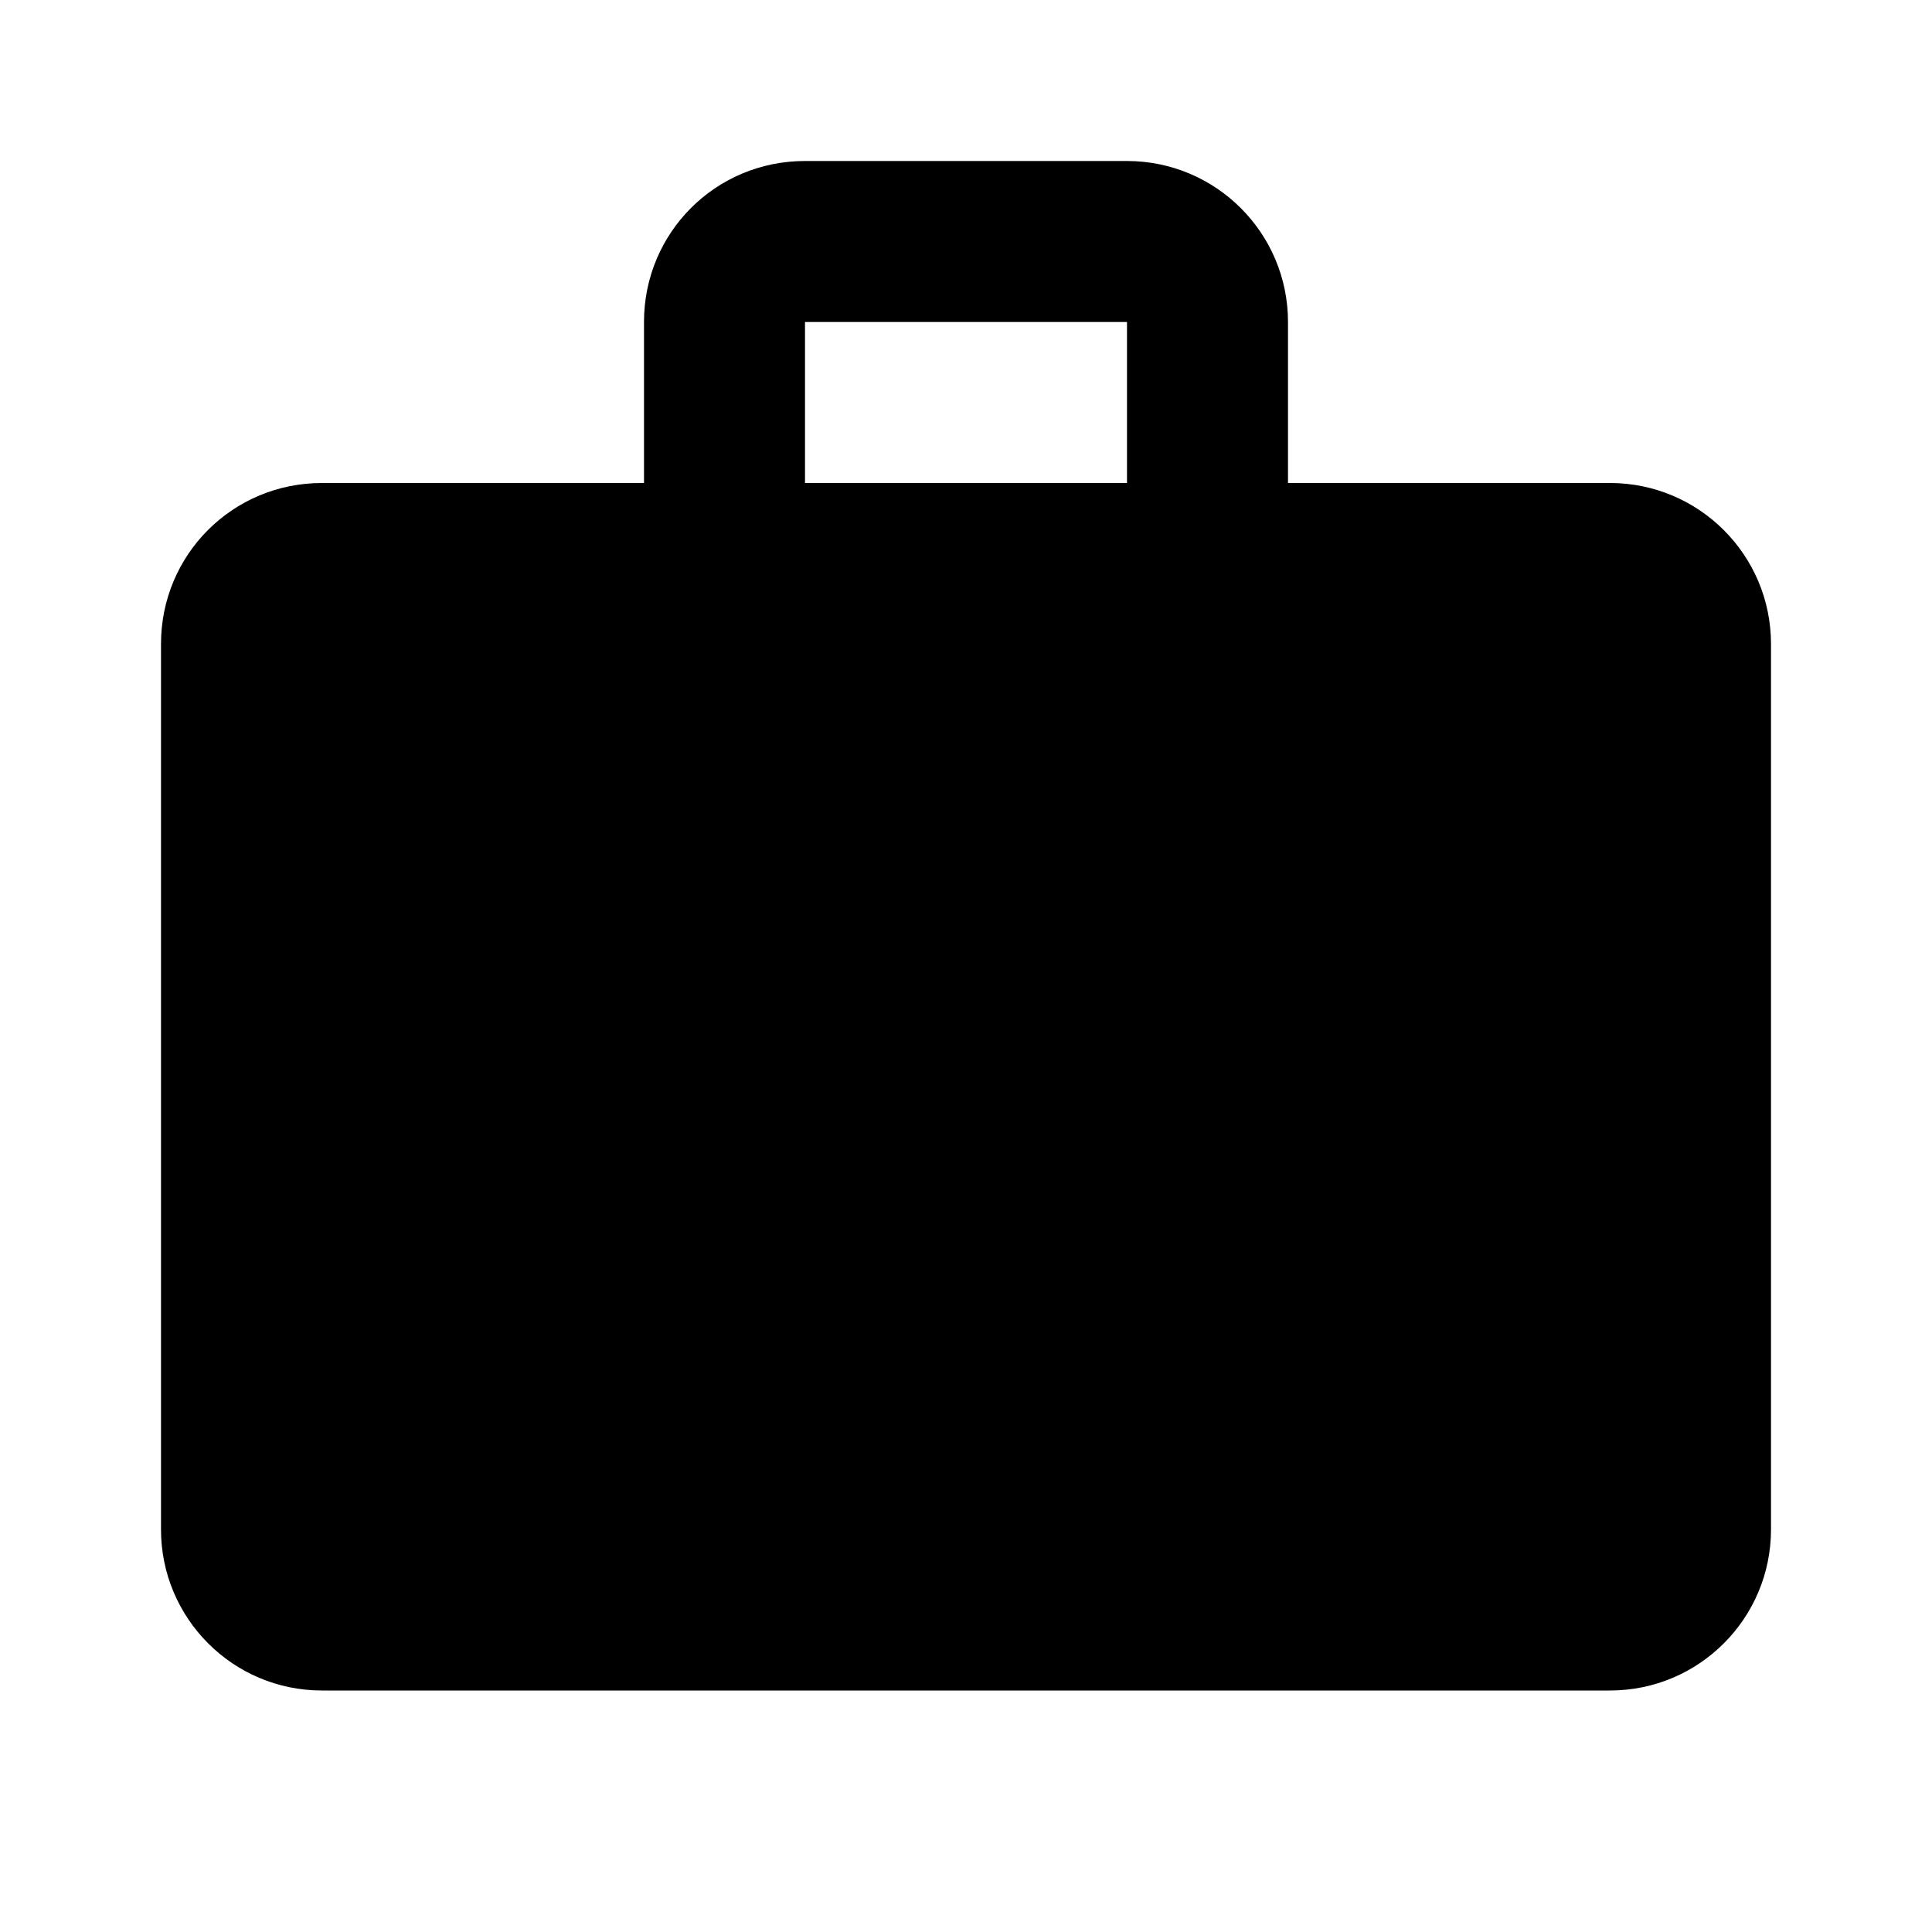
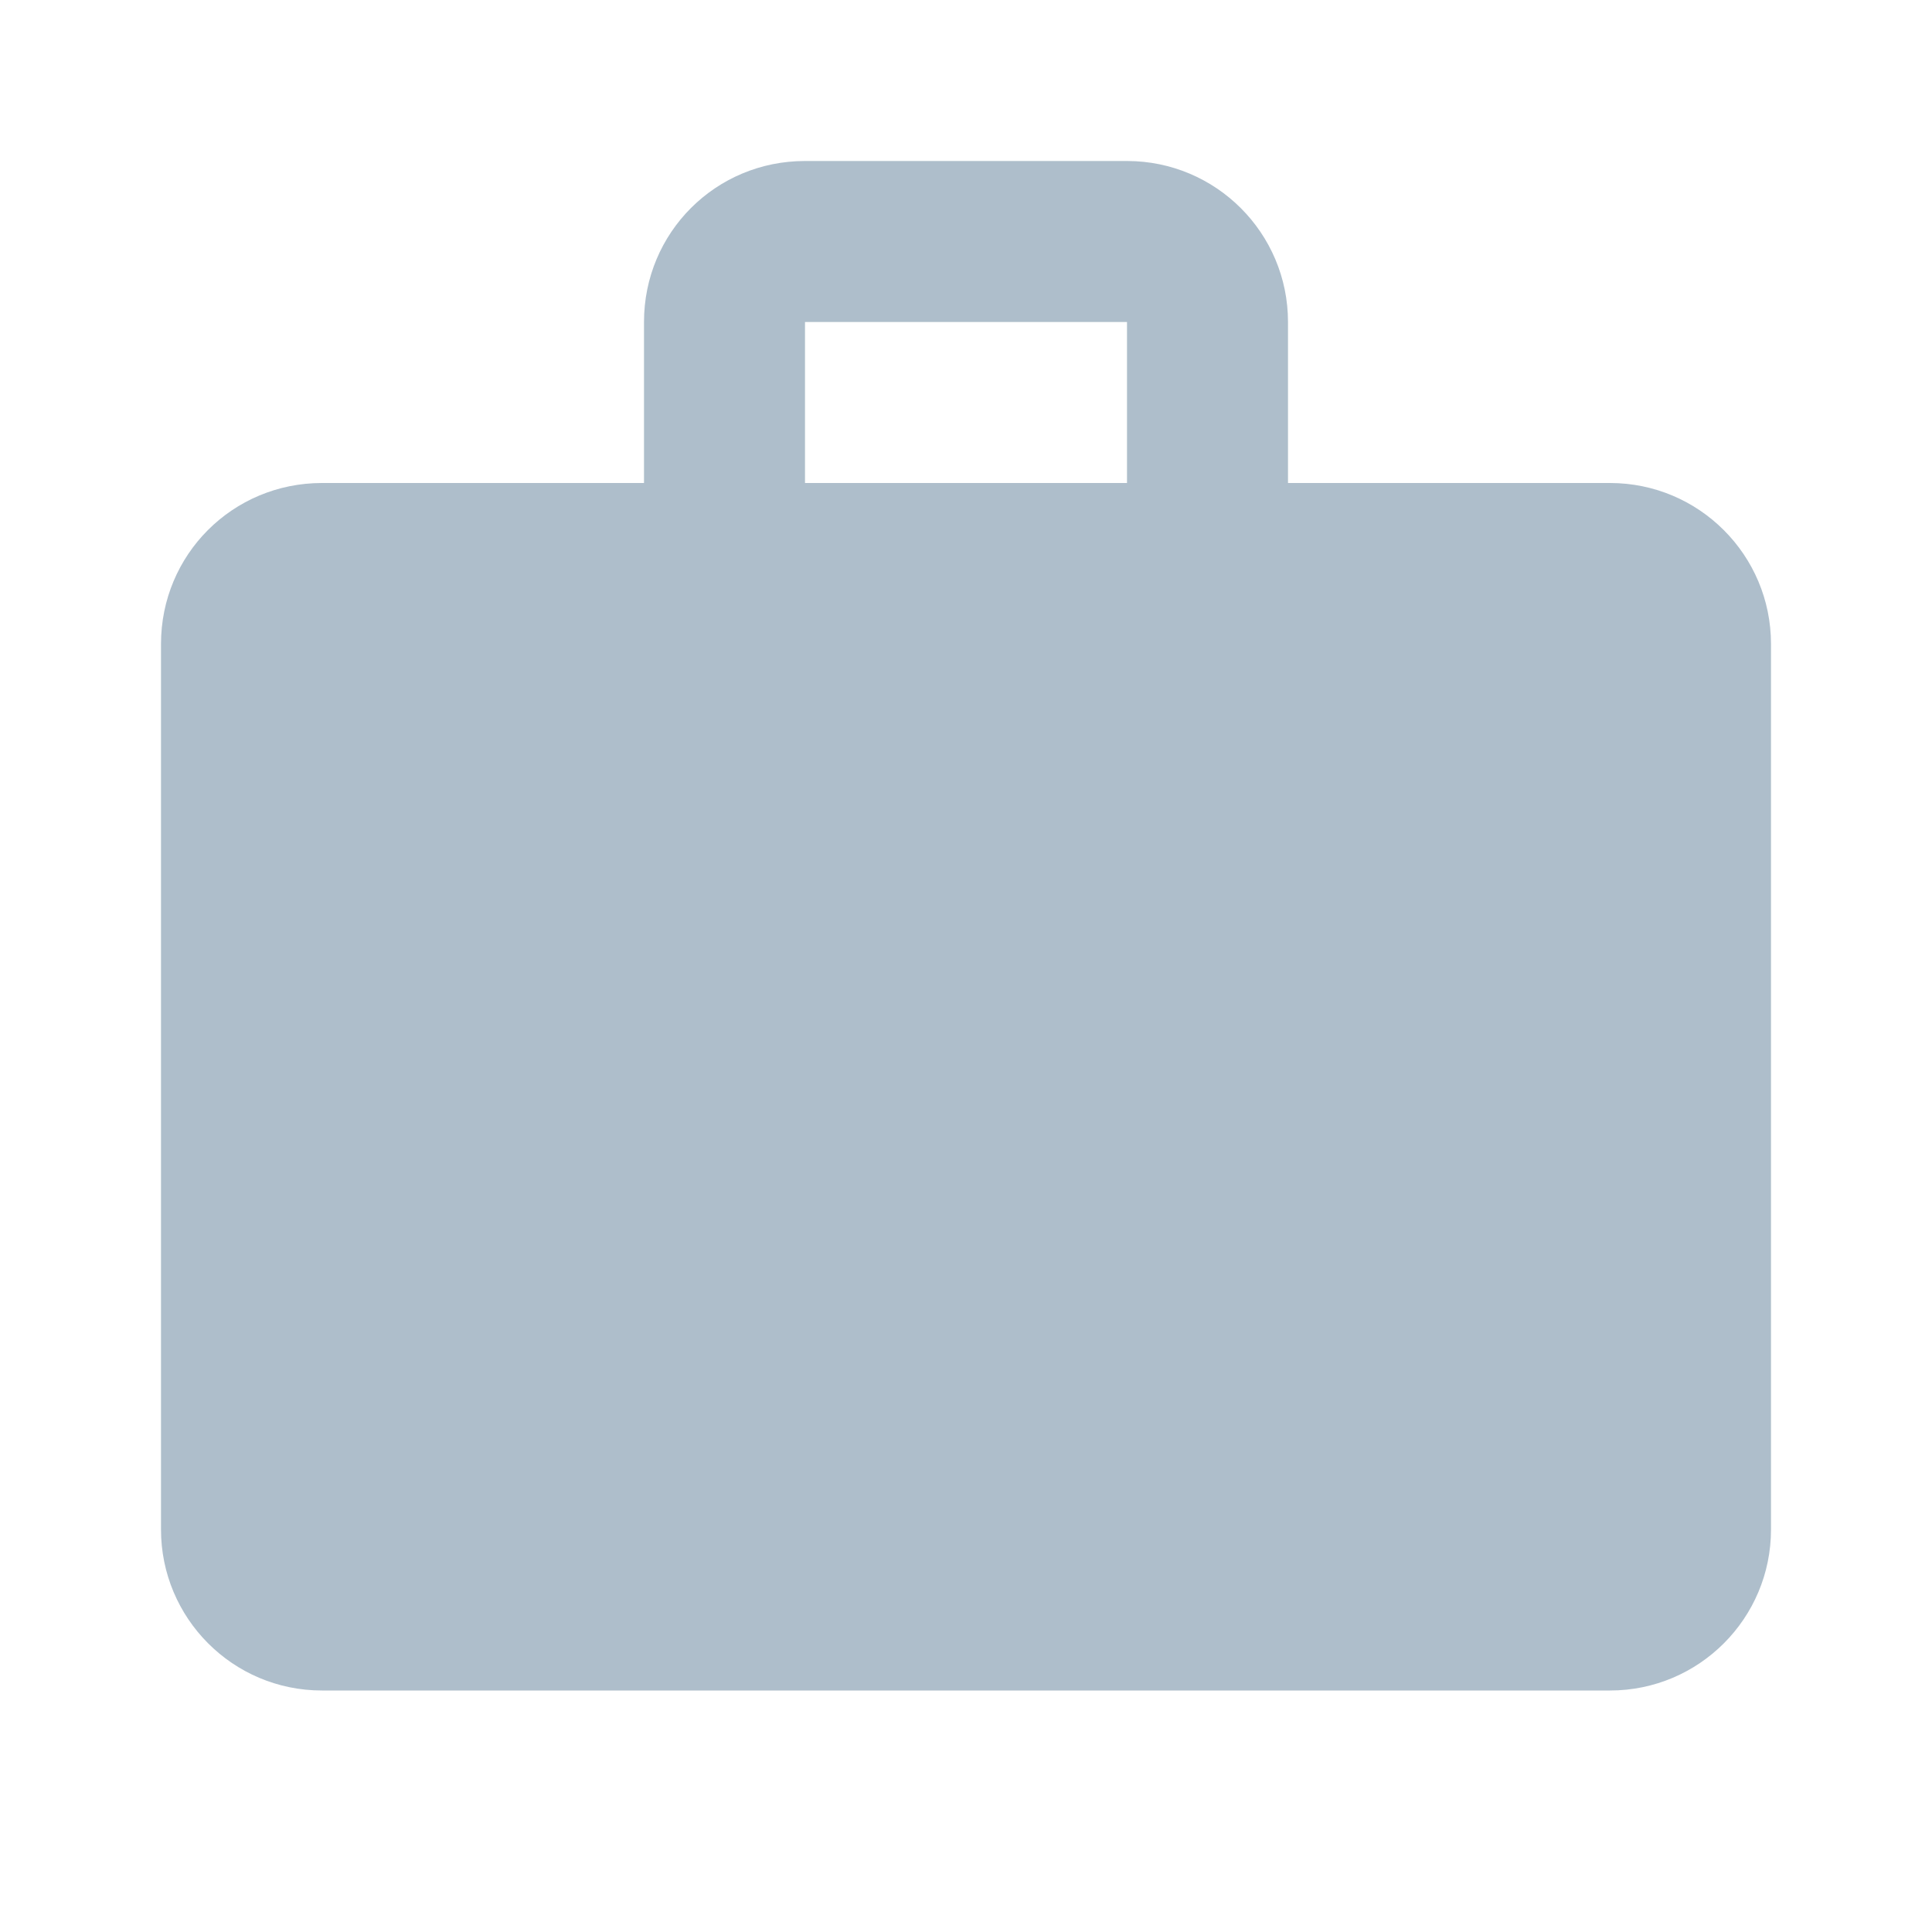
<svg xmlns="http://www.w3.org/2000/svg" version="1.1" width="24" height="24" viewBox="0 0 24 24" id="svg4">
  <defs id="defs8" />
-   <path d="M10,2H14A2,2 0 0,1 16,4V6H20A2,2 0 0,1 22,8V19A2,2 0 0,1 20,21H4C2.89,21 2,20.1 2,19V8C2,6.89 2.89,6 4,6H8V4C8,2.89 8.89,2 10,2M14,6V4H10V6H14Z" id="path2" style="fill:#000000;fill-opacity:1" />
+   <path d="M10,2H14A2,2 0 0,1 16,4V6H20A2,2 0 0,1 22,8V19A2,2 0 0,1 20,21H4C2.89,21 2,20.1 2,19V8C2,6.89 2.89,6 4,6H8V4C8,2.89 8.89,2 10,2M14,6V4H10V6H14Z" id="path2" style="fill:#aebecb;fill-opacity:1" />
</svg>
